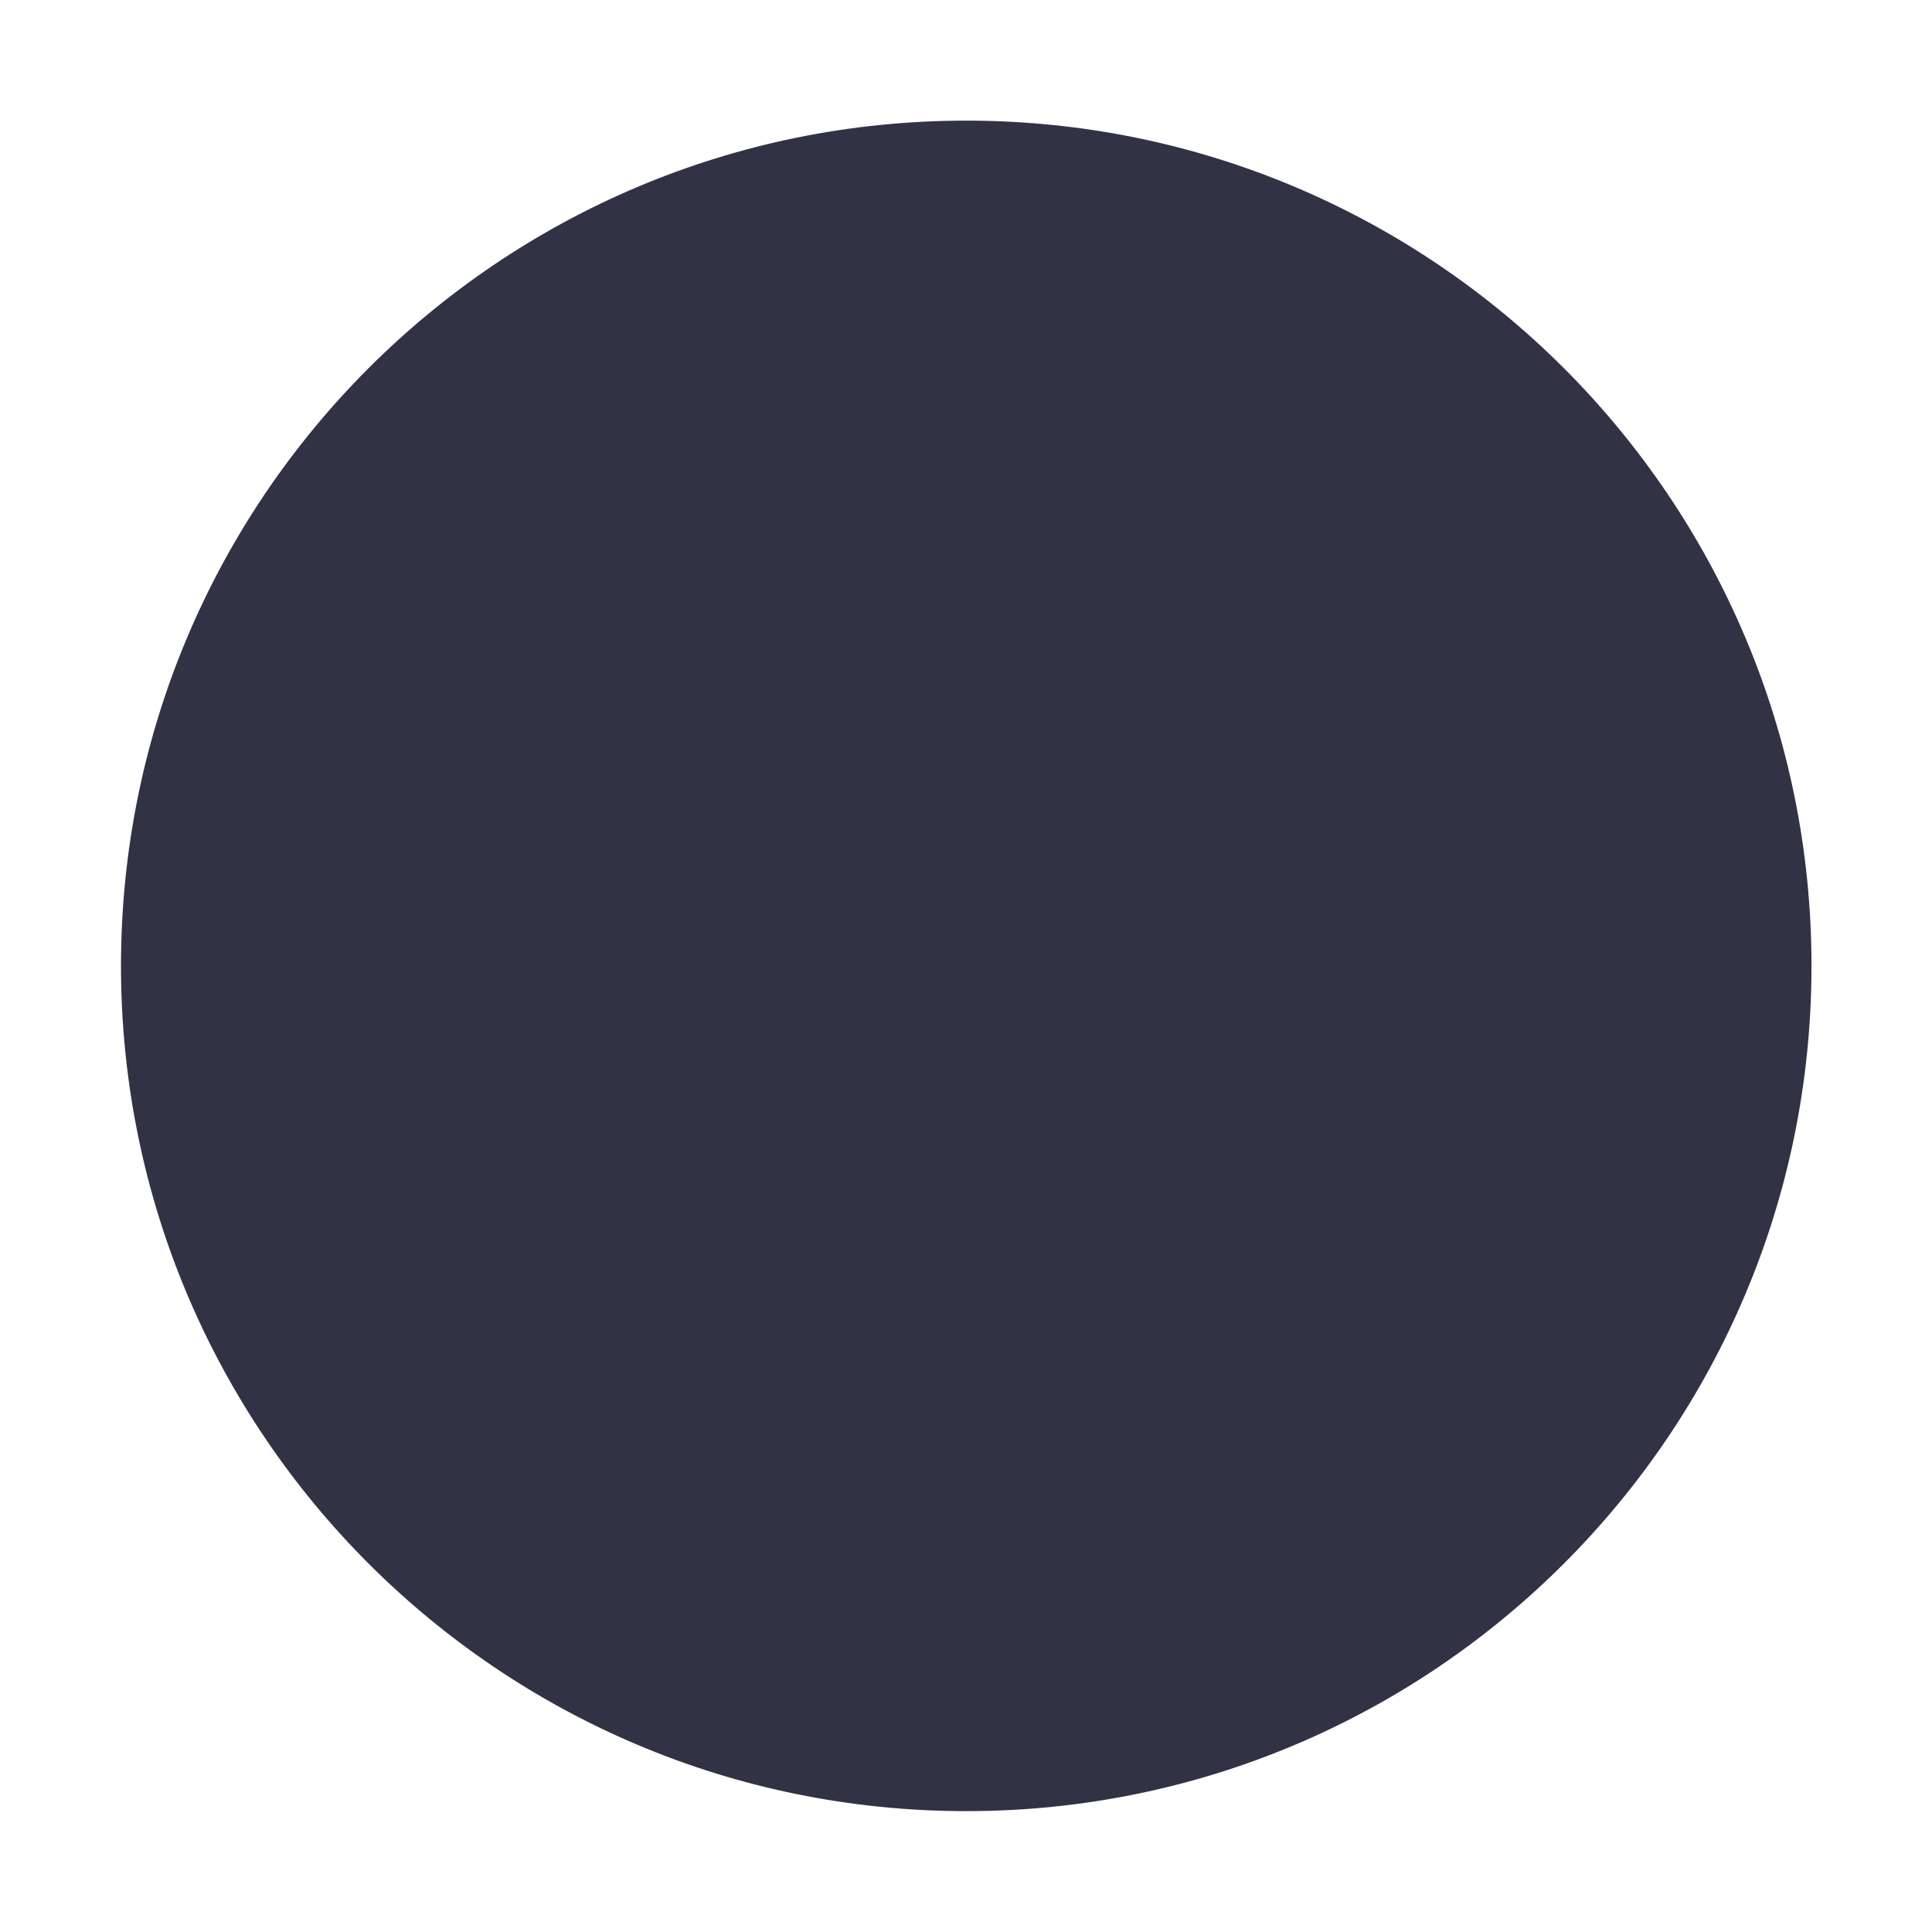
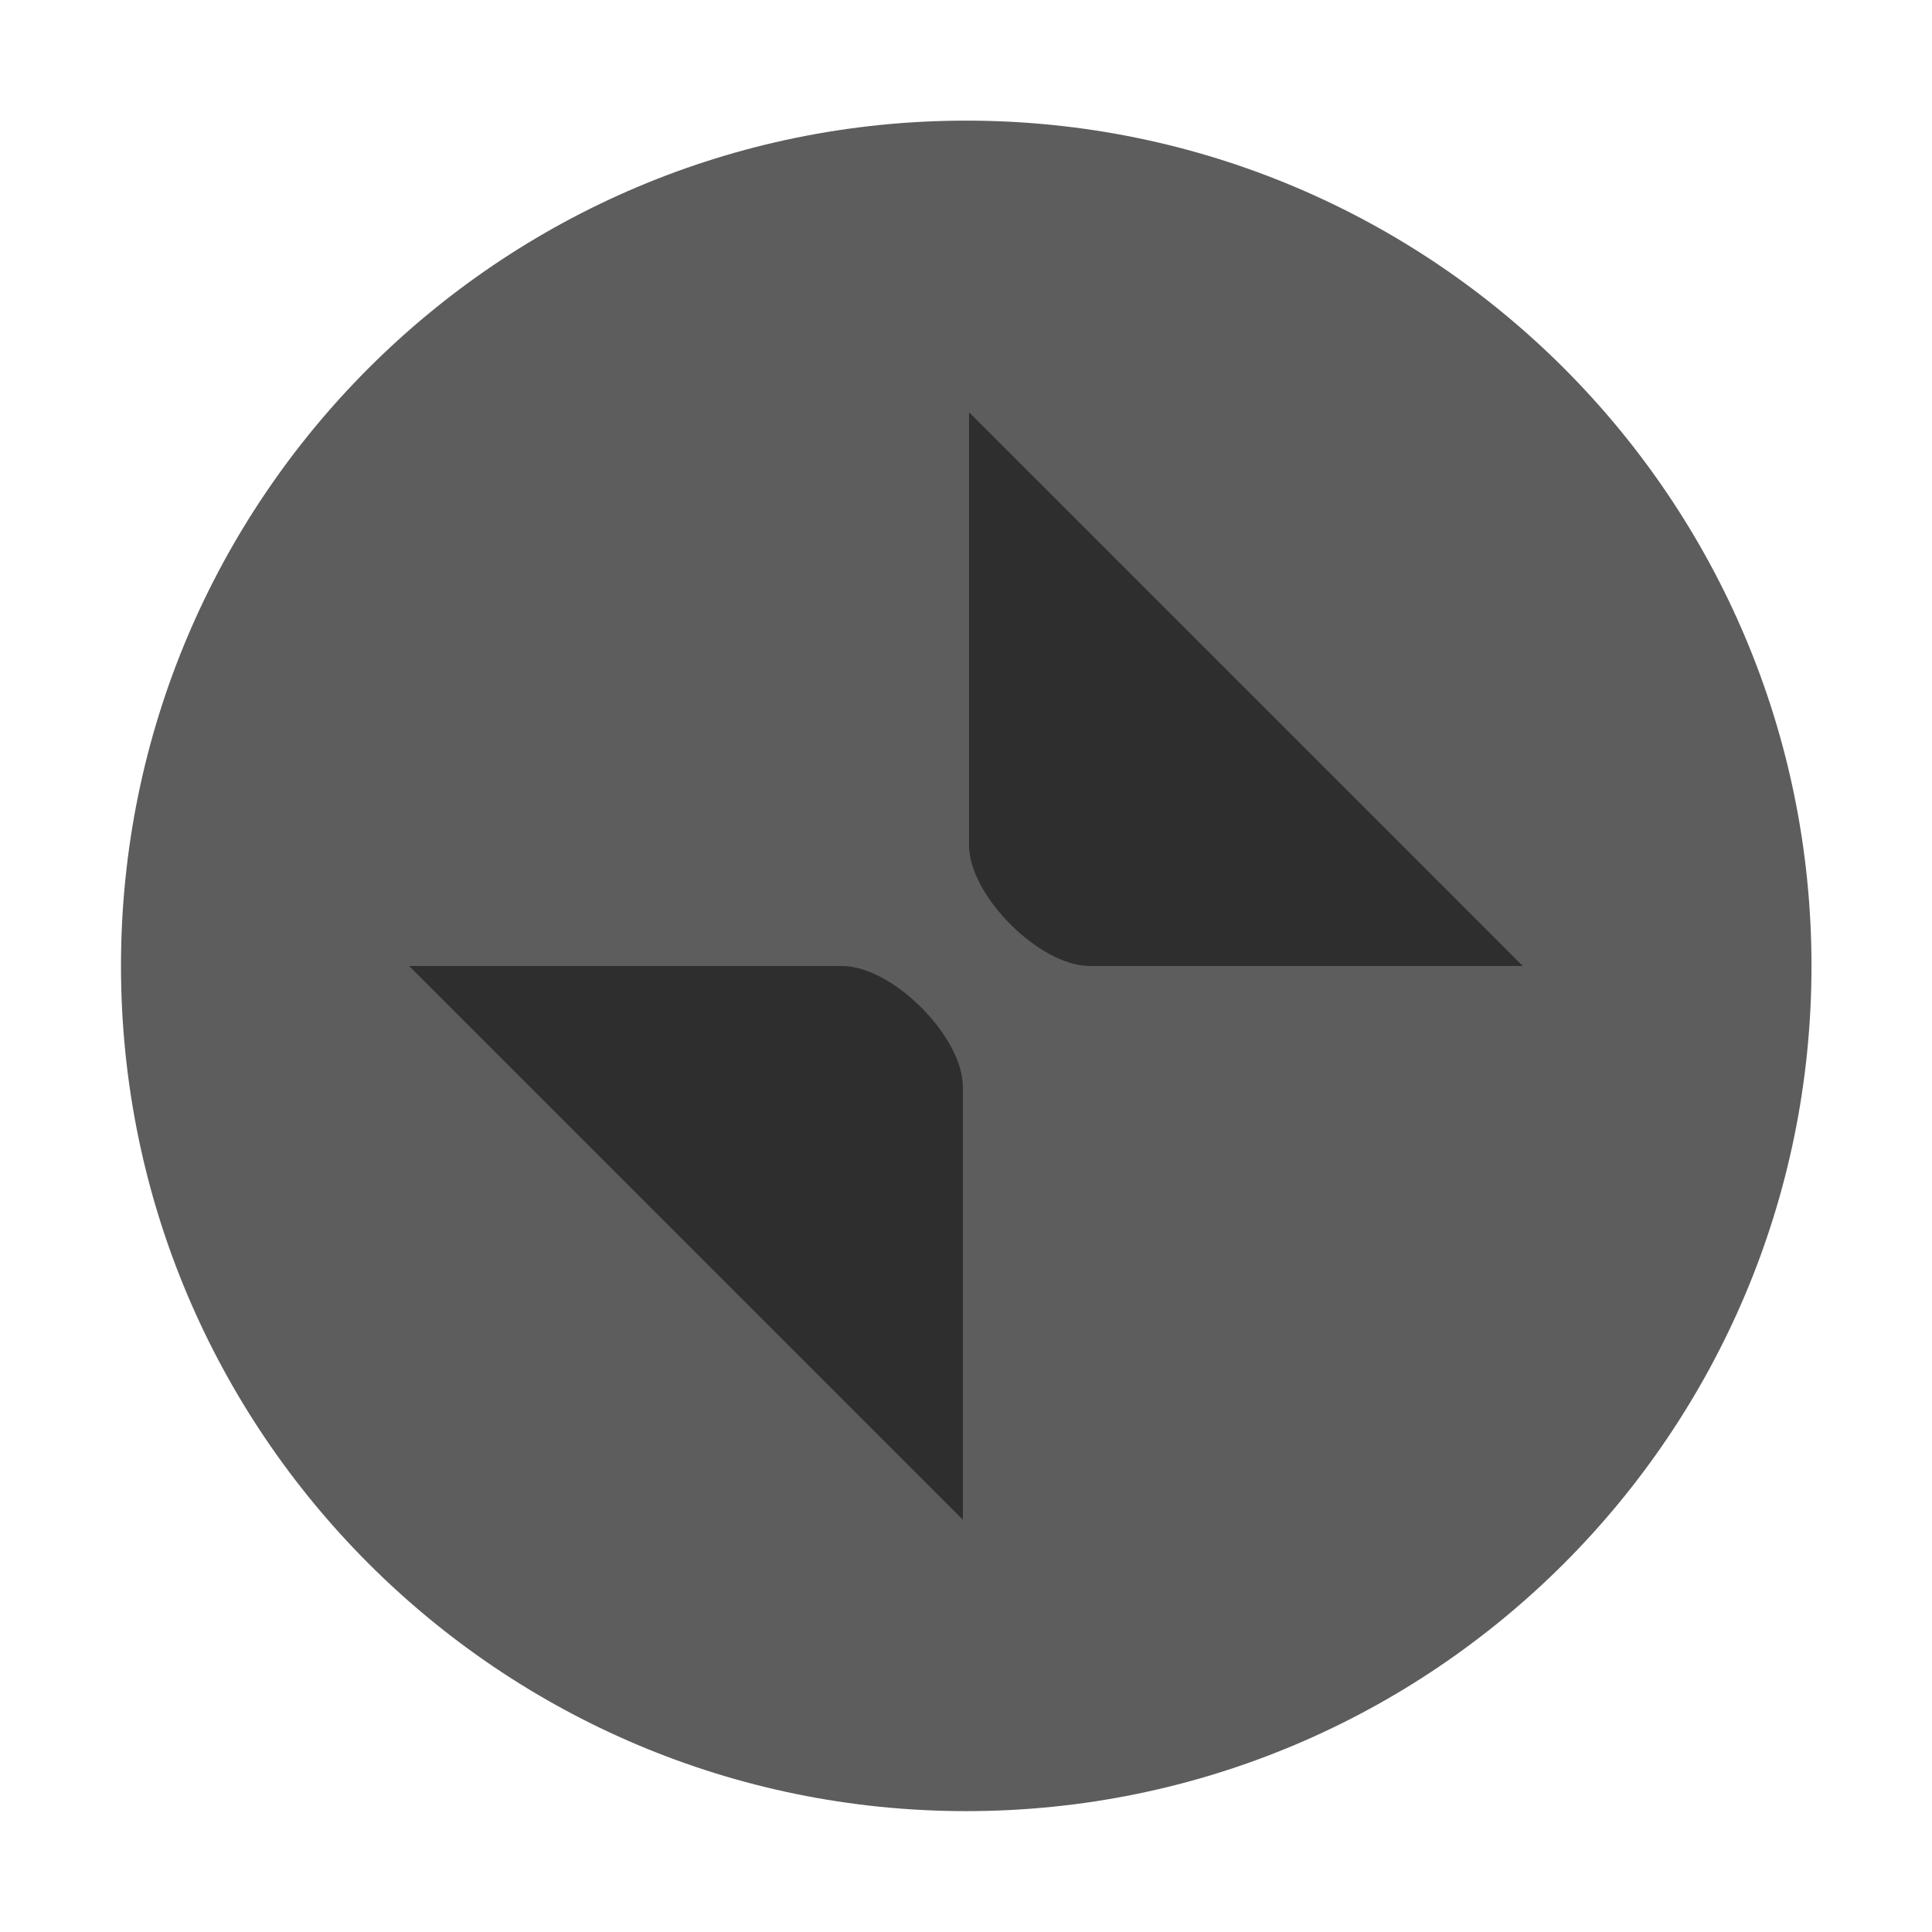
<svg xmlns="http://www.w3.org/2000/svg" width="16" height="16" version="1.1">
-   <path d="m8.002 14.999c3.866 0 7-3.134 7-7s-3.134-7-7-7c-3.866 0-7 3.134-7 7 0 3.866 3.134 7 7 7" fill="#313244" fill-rule="evenodd" stroke-width="2.94" />
+   <path d="m8.002 14.999c3.866 0 7-3.134 7-7s-3.134-7-7-7c-3.866 0-7 3.134-7 7 0 3.866 3.134 7 7 7" fill="#5d5d5d" fill-rule="evenodd" stroke-width="2.94" />
+   <path d="m8.025 3.414v3.586c0 0.416 0.584 1 1 1h3.586zm-4.637 4.586 4.586 4.586v-3.586c0-0.416-0.584-1-1-1z" opacity=".5" stroke-width="3.78" />
</svg>
